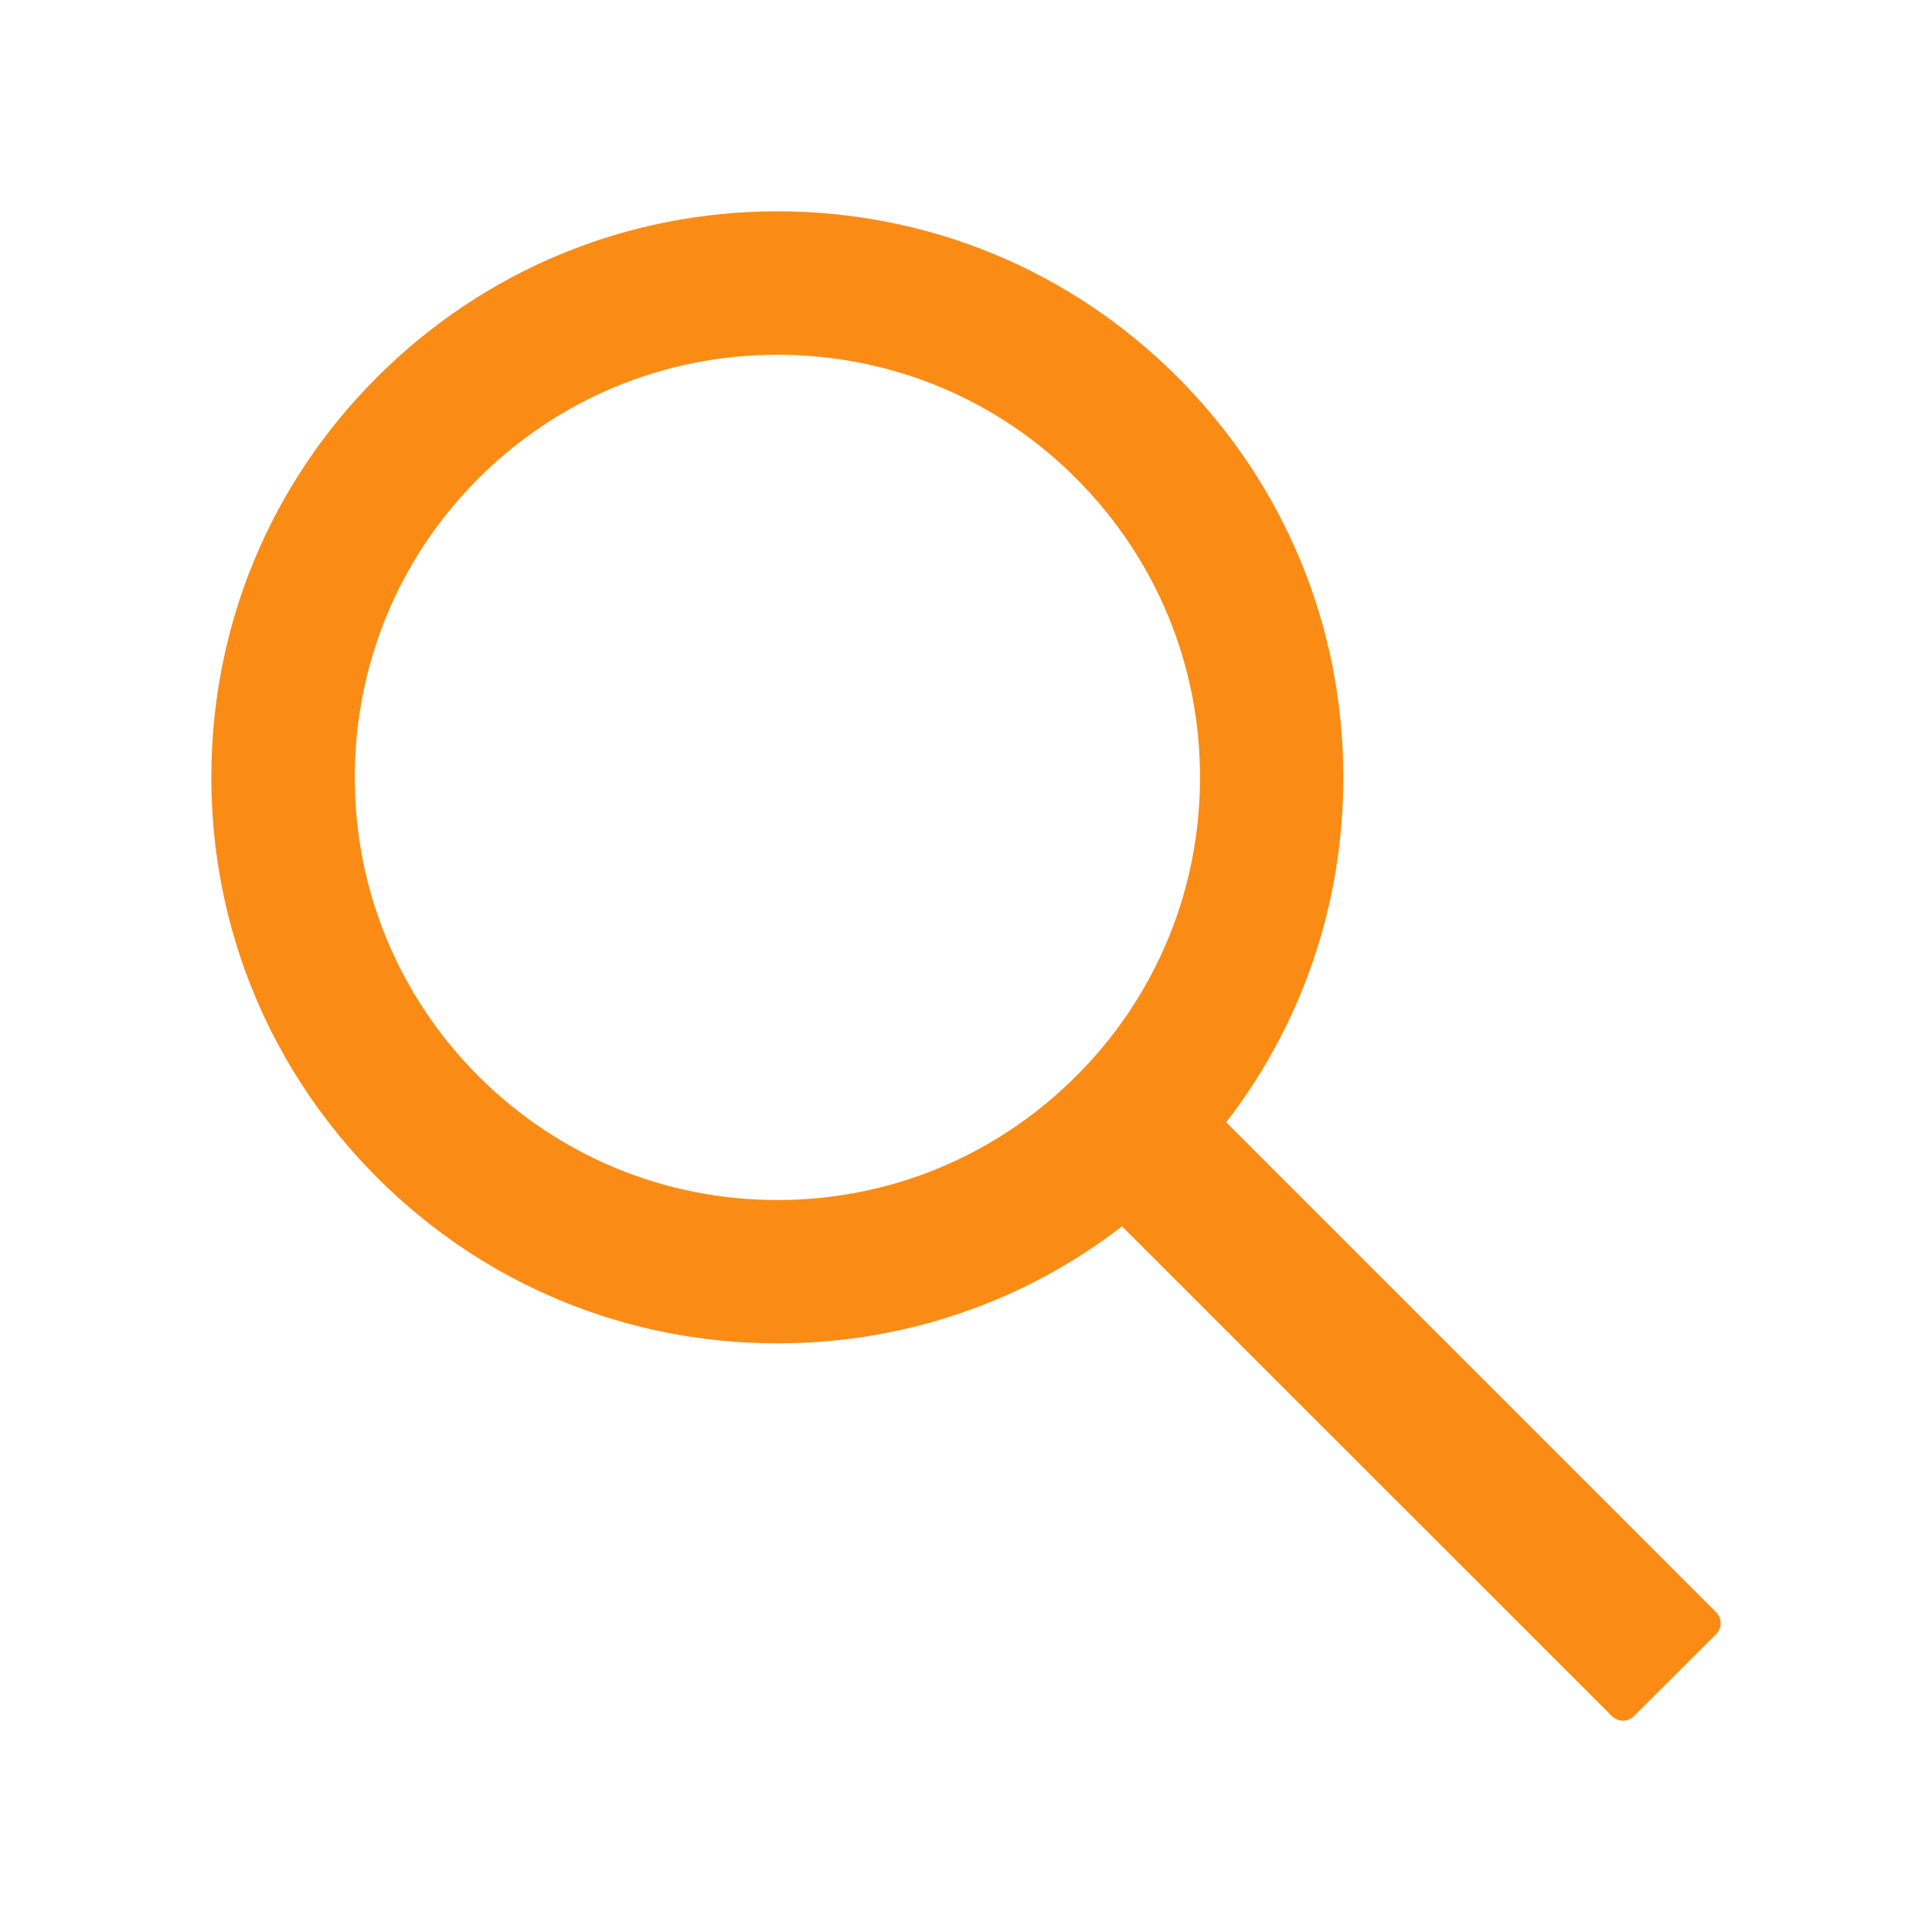
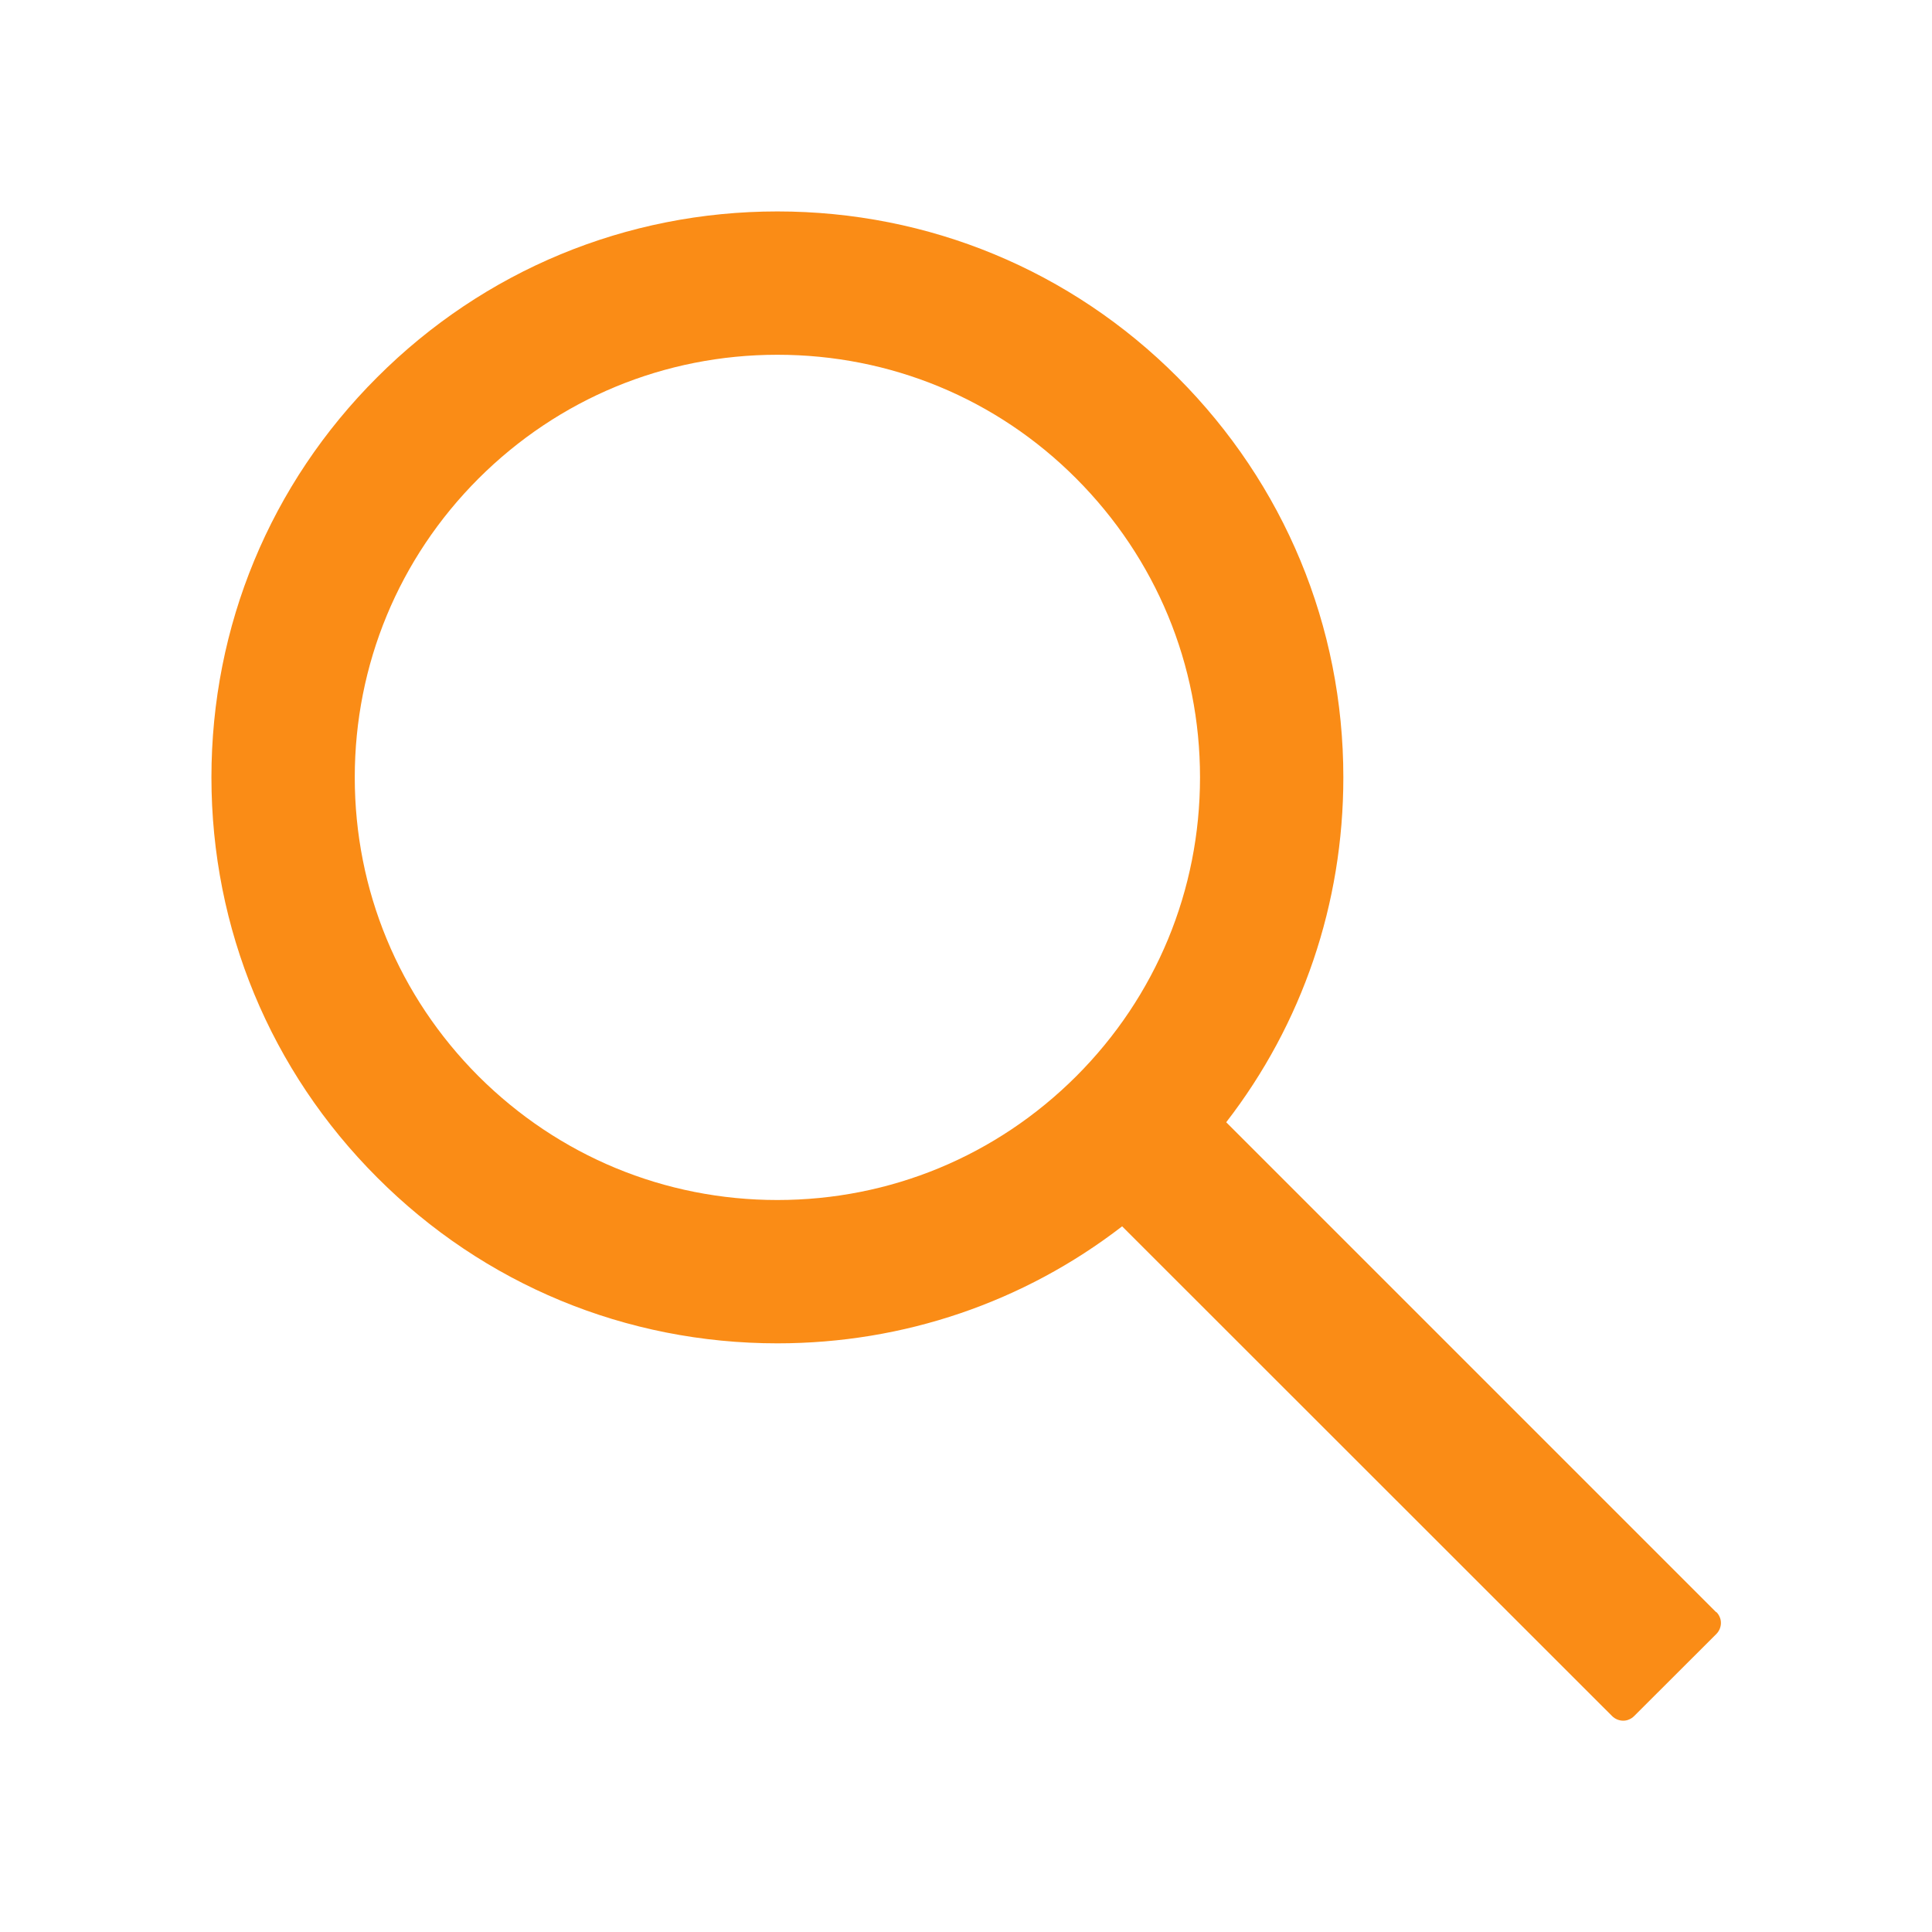
- <svg xmlns="http://www.w3.org/2000/svg" width="16" height="16" viewBox="0 0 16 16" fill="none">
-   <path d="M14.213 13.352L10.155 9.294C10.784 8.48 11.125 7.484 11.125 6.438C11.125 5.184 10.636 4.009 9.752 3.123C8.867 2.237 7.689 1.75 6.438 1.75C5.186 1.75 4.008 2.239 3.123 3.123C2.237 4.008 1.75 5.184 1.75 6.438C1.75 7.689 2.239 8.867 3.123 9.752C4.008 10.637 5.184 11.125 6.438 11.125C7.484 11.125 8.478 10.784 9.292 10.156L13.35 14.213C13.362 14.224 13.376 14.234 13.392 14.24C13.407 14.247 13.424 14.25 13.441 14.25C13.457 14.25 13.474 14.247 13.49 14.24C13.505 14.234 13.519 14.224 13.531 14.213L14.213 13.533C14.224 13.521 14.234 13.507 14.24 13.491C14.247 13.476 14.25 13.459 14.25 13.442C14.25 13.425 14.247 13.409 14.24 13.393C14.234 13.378 14.224 13.364 14.213 13.352ZM8.912 8.912C8.25 9.573 7.372 9.938 6.438 9.938C5.503 9.938 4.625 9.573 3.962 8.912C3.302 8.25 2.938 7.372 2.938 6.438C2.938 5.503 3.302 4.623 3.962 3.962C4.625 3.302 5.503 2.938 6.438 2.938C7.372 2.938 8.252 3.3 8.912 3.962C9.573 4.625 9.938 5.503 9.938 6.438C9.938 7.372 9.573 8.252 8.912 8.912Z" fill="#FA8C16" />
+ <svg xmlns="http://www.w3.org/2000/svg" fill="none" height="16" viewBox="0 0 16 16" width="16">
+   <path d="m14.213 13.352-4.058-4.058c.63-.814.97-1.809.97-2.856 0-1.253-.489-2.428-1.373-3.314-.884-.886-2.062-1.373-3.314-1.373s-2.43.489-3.314 1.373c-.886.884-1.373 2.061-1.373 3.314 0 1.252.489 2.43 1.373 3.314.884.886 2.061 1.373 3.314 1.373 1.047 0 2.041-.341 2.855-.969l4.058 4.056c.012.012.026.021.042.028.015.006.032.01.049.01.017 0 .034-.003.049-.01.015-.006.03-.016.042-.028l.681-.68c.012-.012.021-.026.028-.042.006-.015.01-.032.01-.049s-.003-.034-.01-.049c-.006-.015-.016-.03-.028-.042zm-5.3-4.439c-.662.661-1.541 1.025-2.475 1.025-.934 0-1.812-.364-2.475-1.025-.661-.662-1.025-1.541-1.025-2.475 0-.934.364-1.814 1.025-2.475.662-.661 1.541-1.025 2.475-1.025.934 0 1.814.362 2.475 1.025s1.025 1.541 1.025 2.475c0 .934-.364 1.814-1.025 2.475z" fill="#fa8c16" />
</svg>
